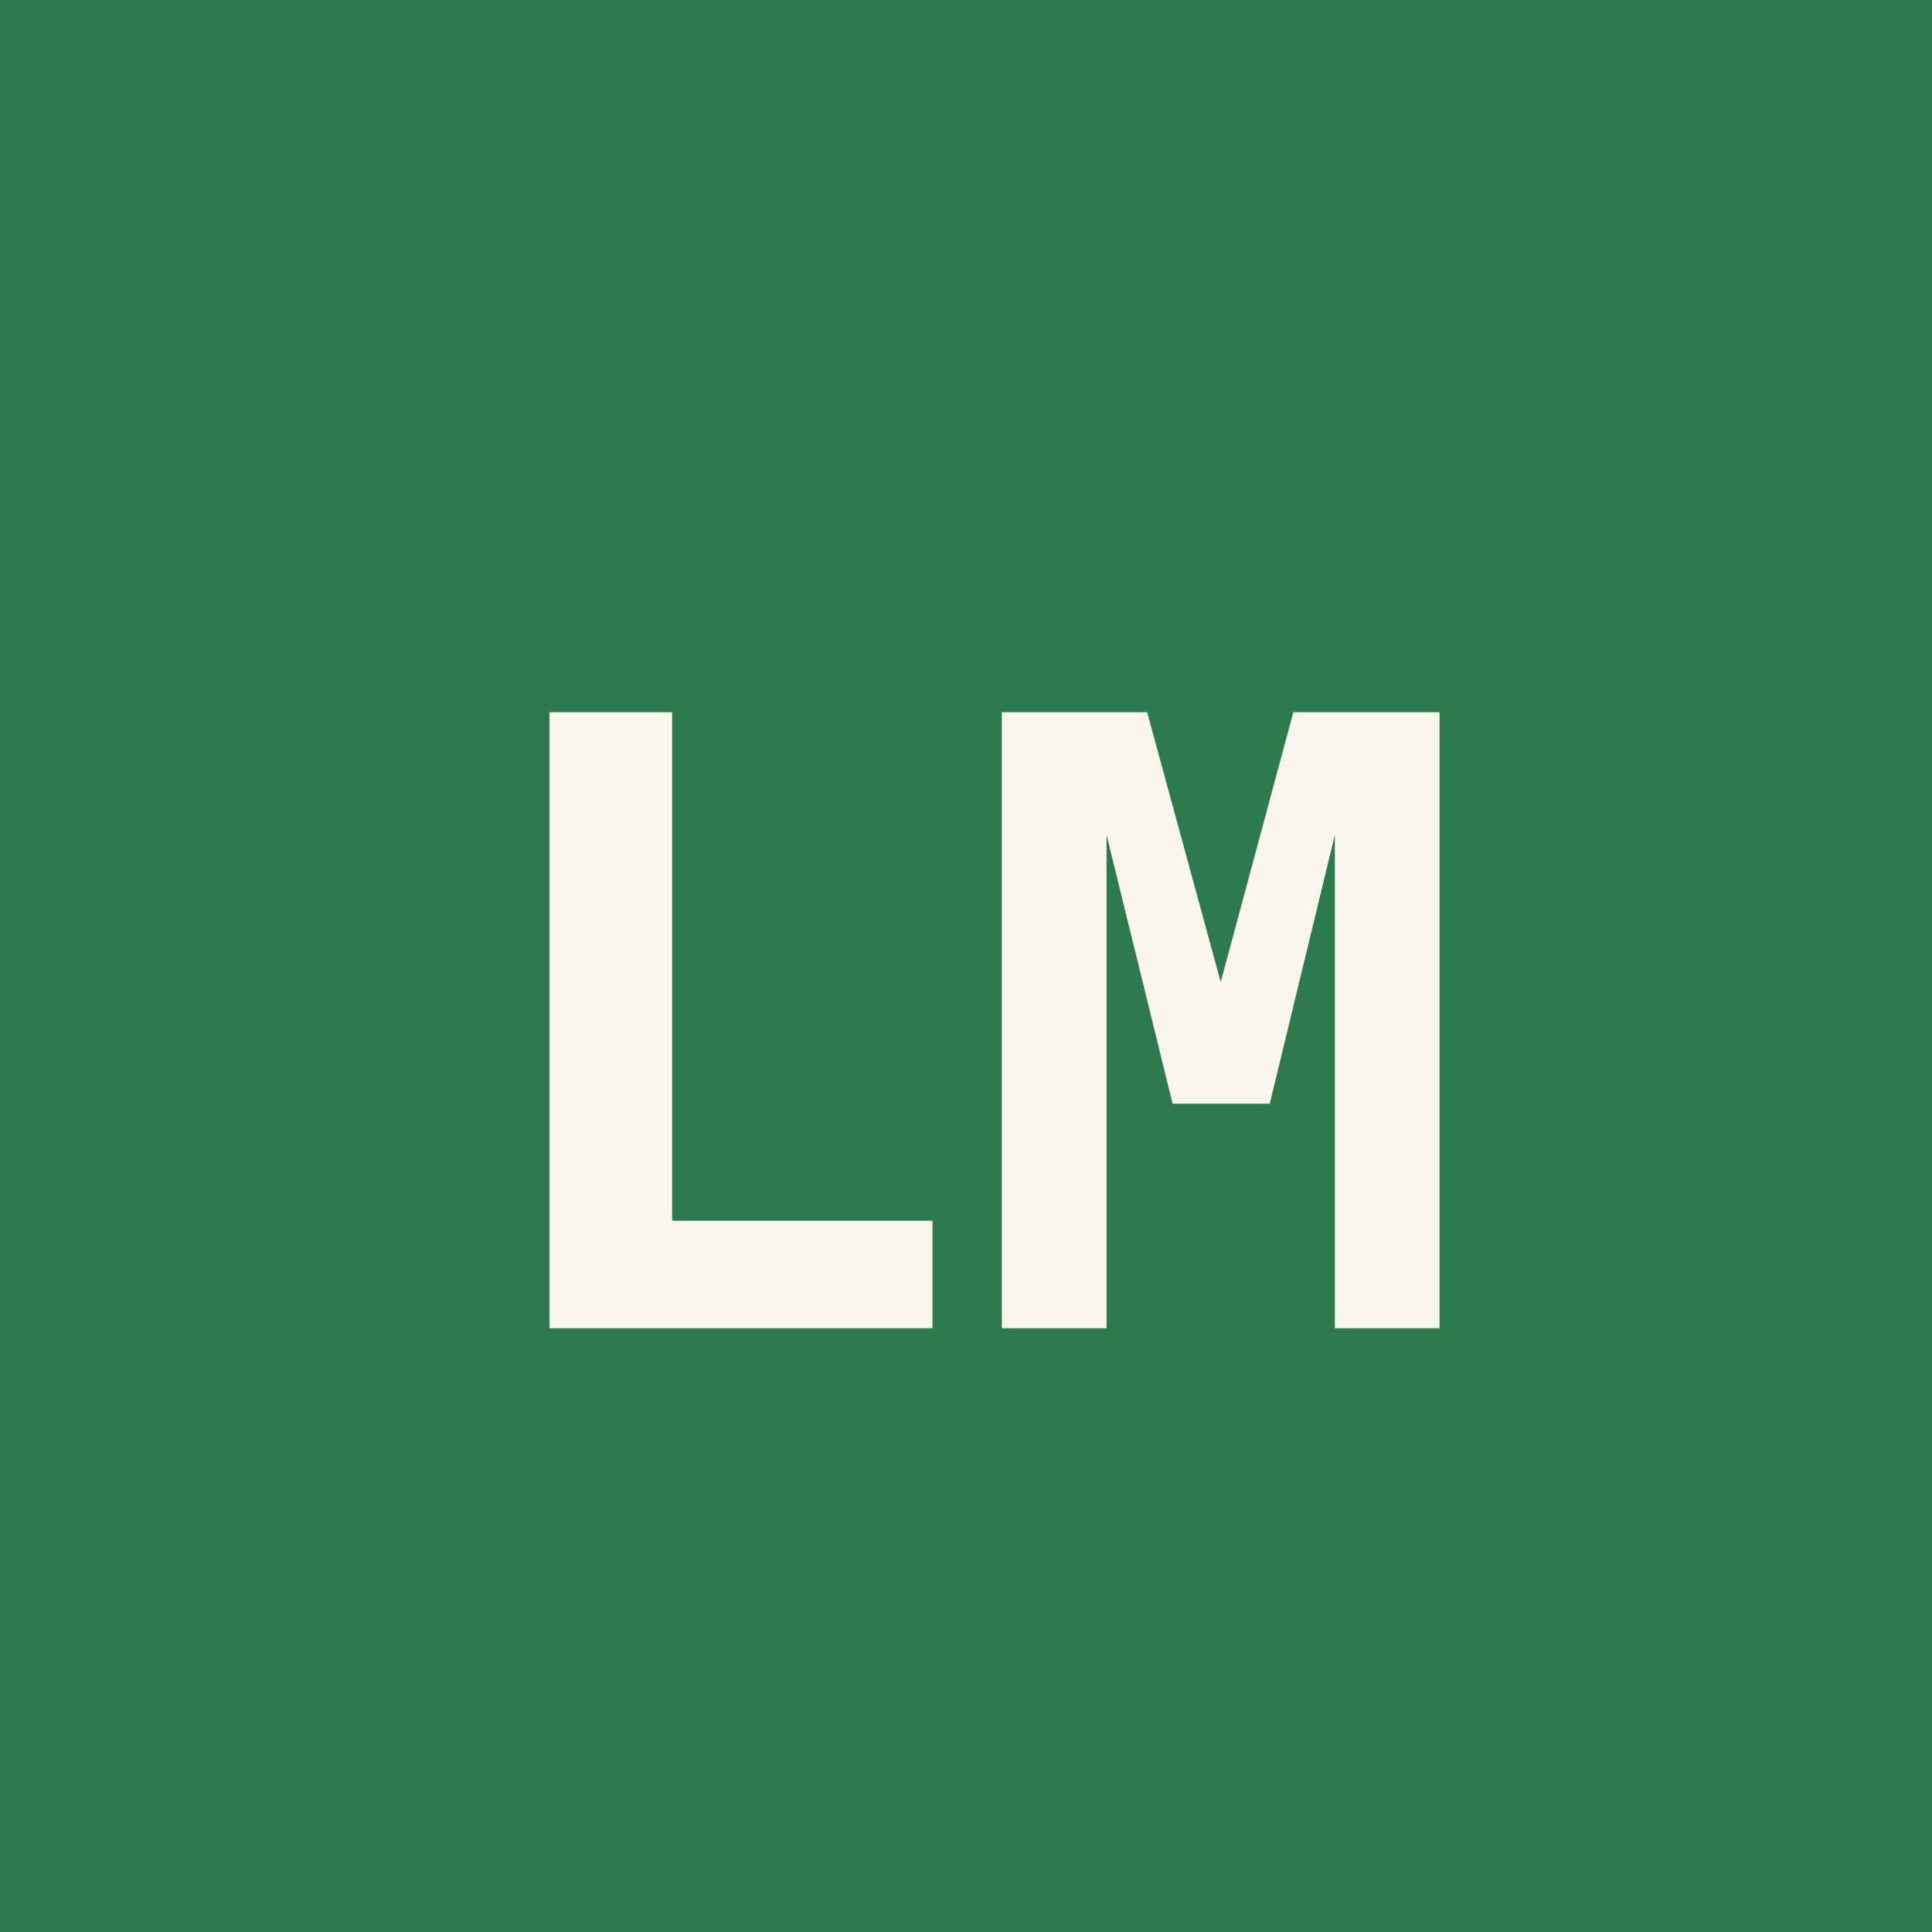
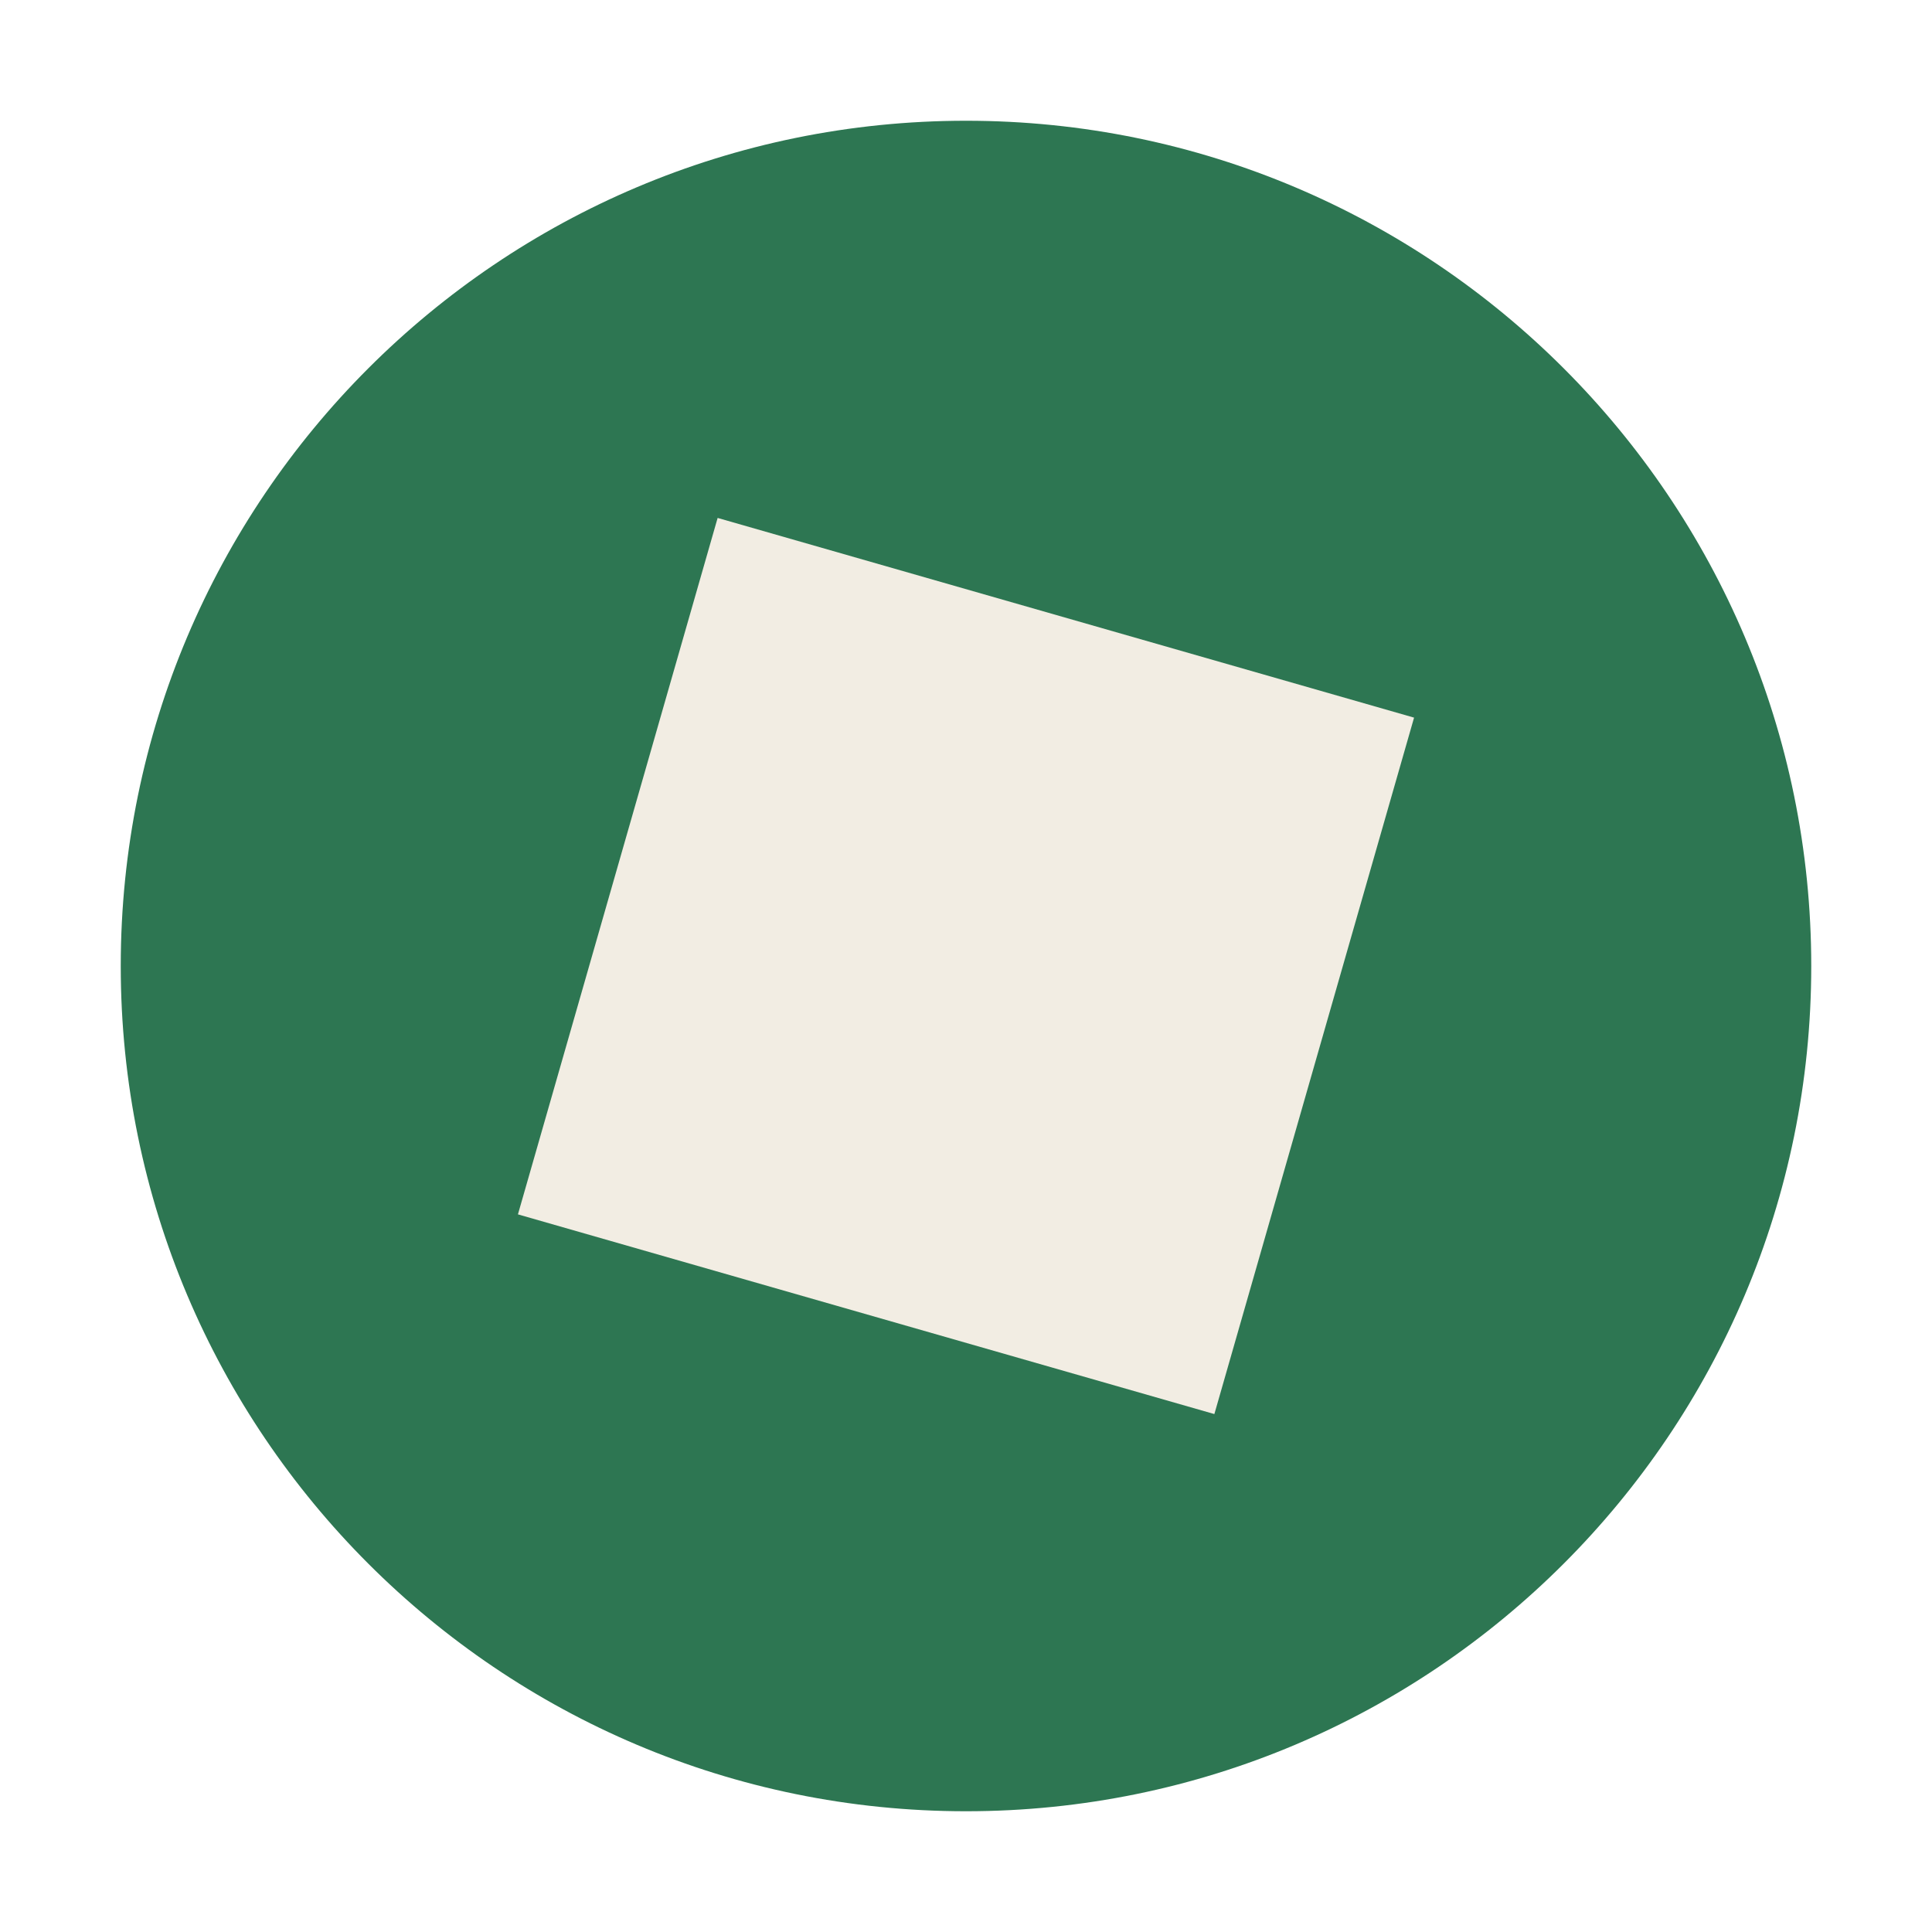
- <svg xmlns="http://www.w3.org/2000/svg" viewBox="0 0 32 32">
-   <rect width="32" height="32" fill="#2C7A4D" />
-   <text x="16" y="22" text-anchor="middle" font-family="ui-monospace, Menlo, Consolas, monospace" font-weight="700" font-size="14" fill="#FAF6EE">LM</text>
+ <svg xmlns="http://www.w3.org/2000/svg" viewBox="0 0 32 32" width="32" height="32">
+   <circle cx="16" cy="16" r="14" fill="#2D7652" />
+   <rect x="10" y="10" width="12" height="12" fill="#F2EDE3" transform="rotate(16 16 16)" />
</svg>
